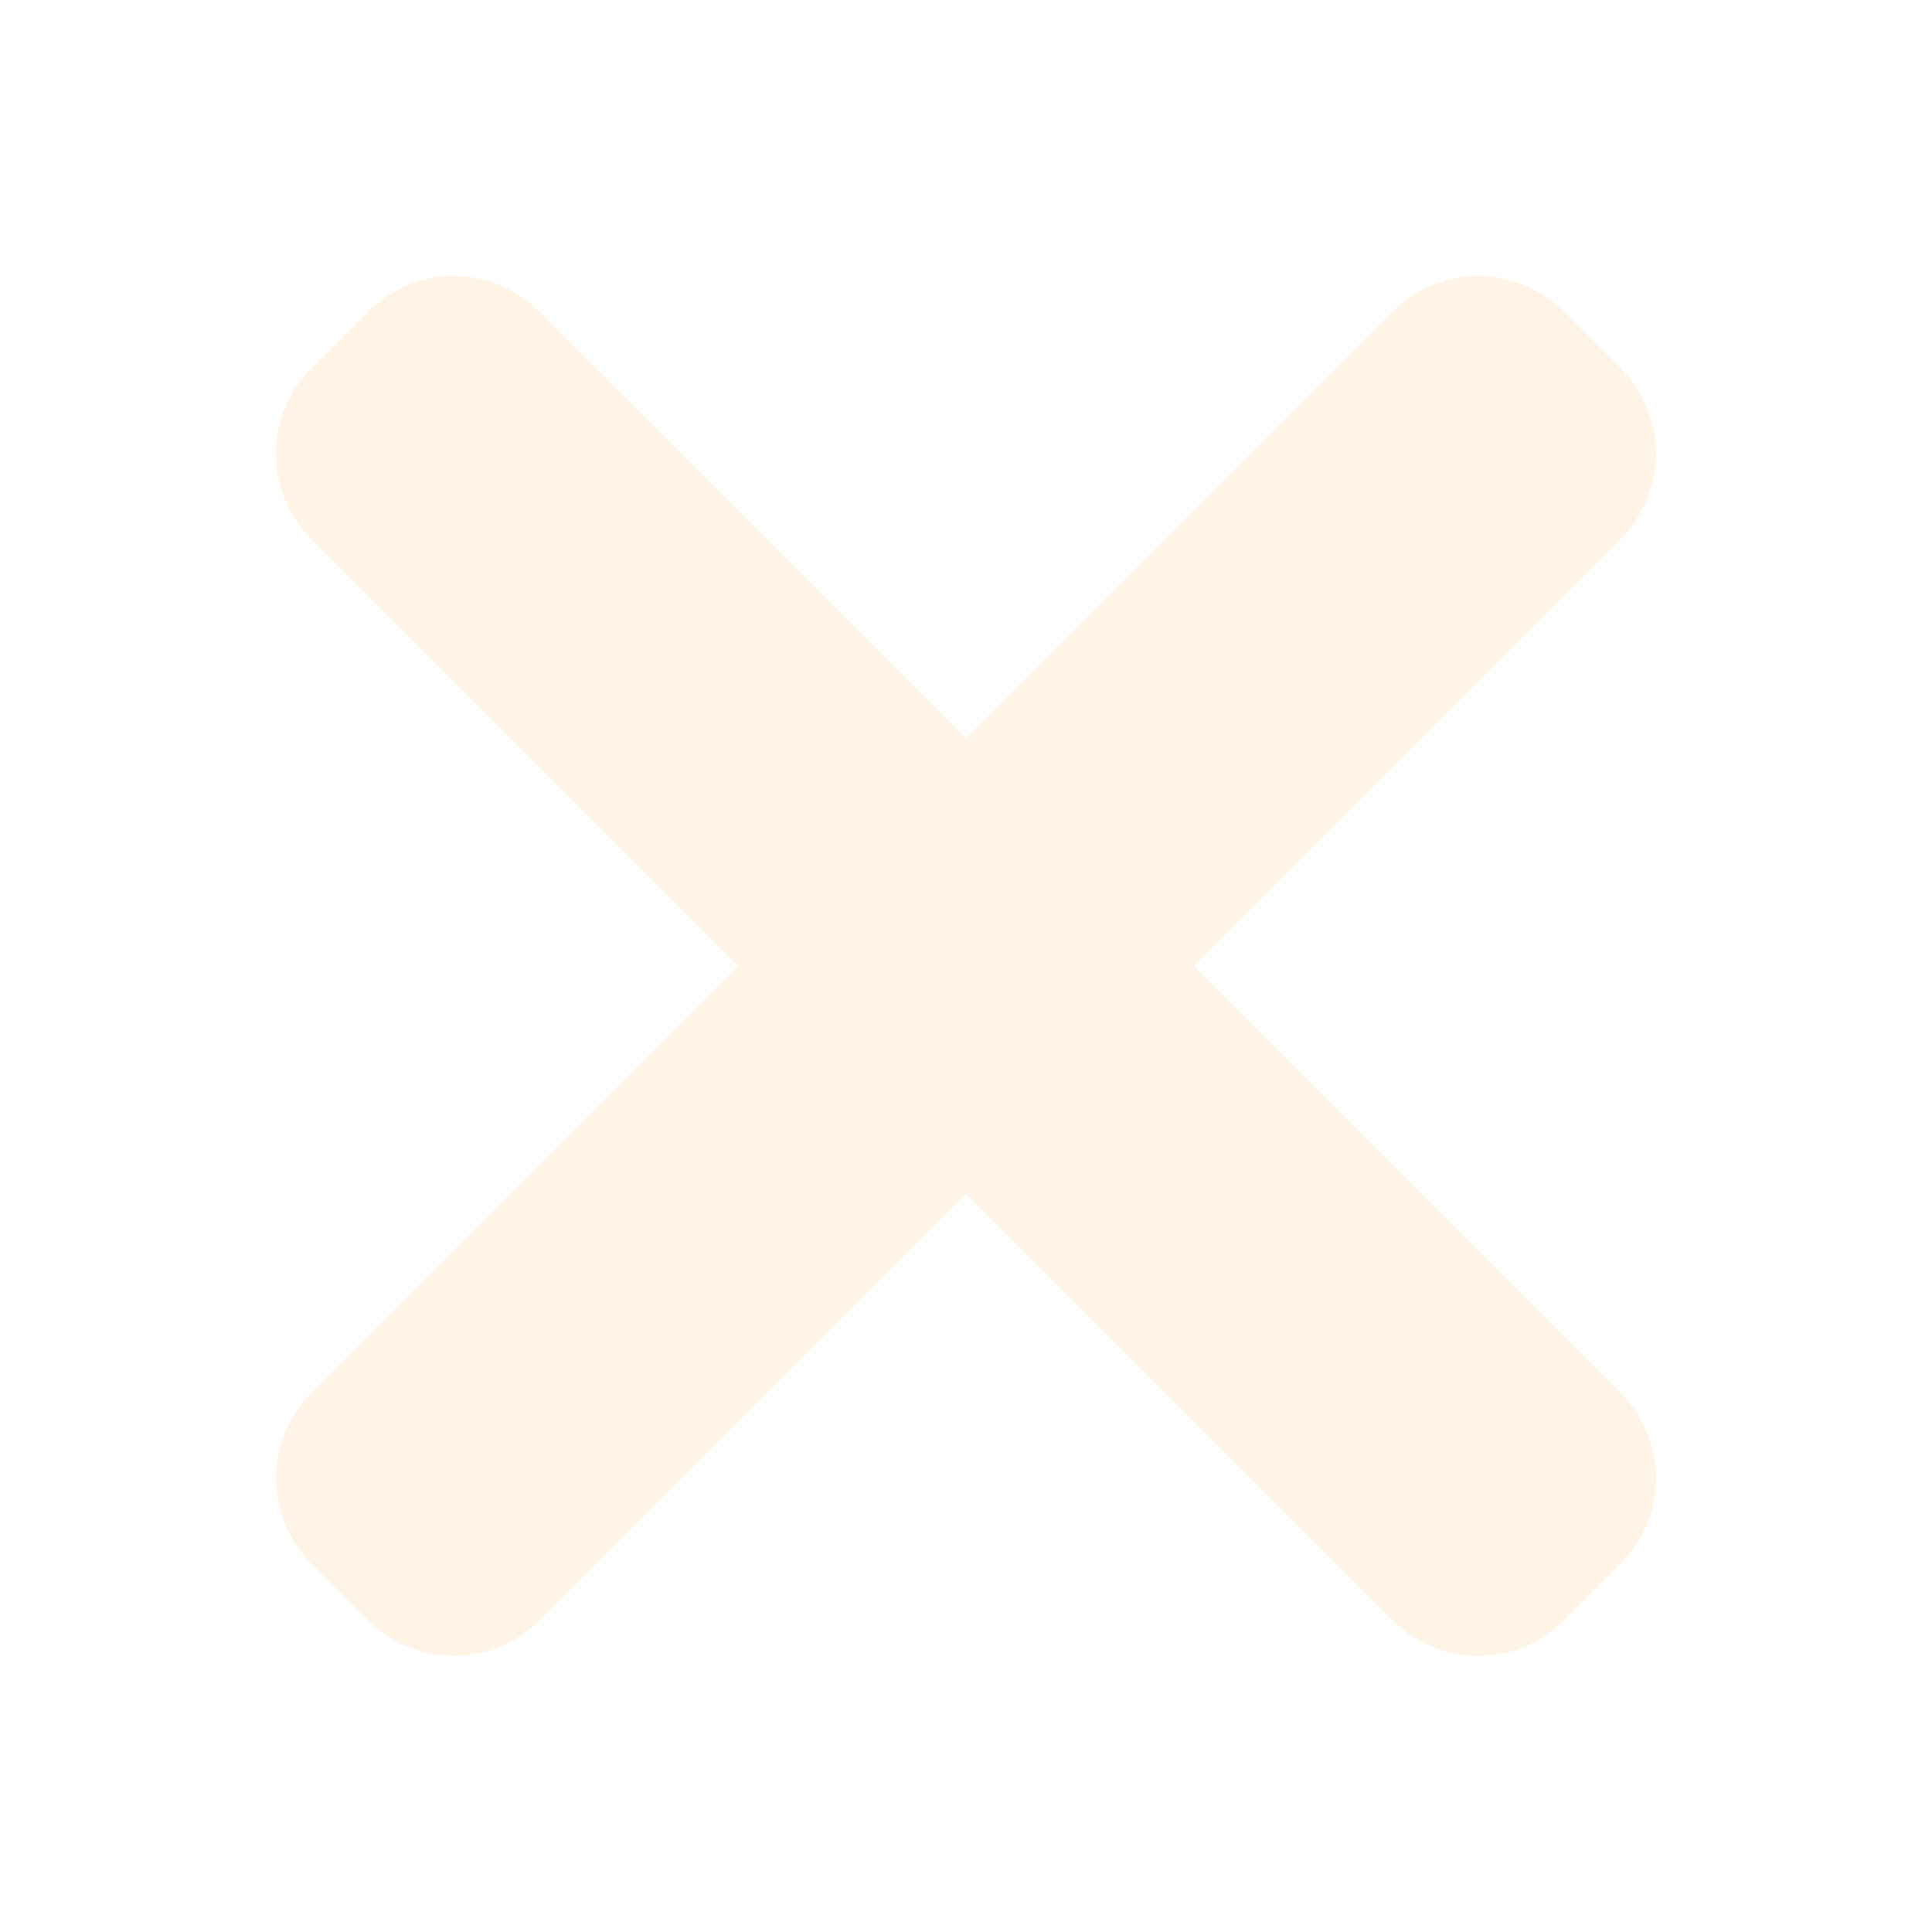
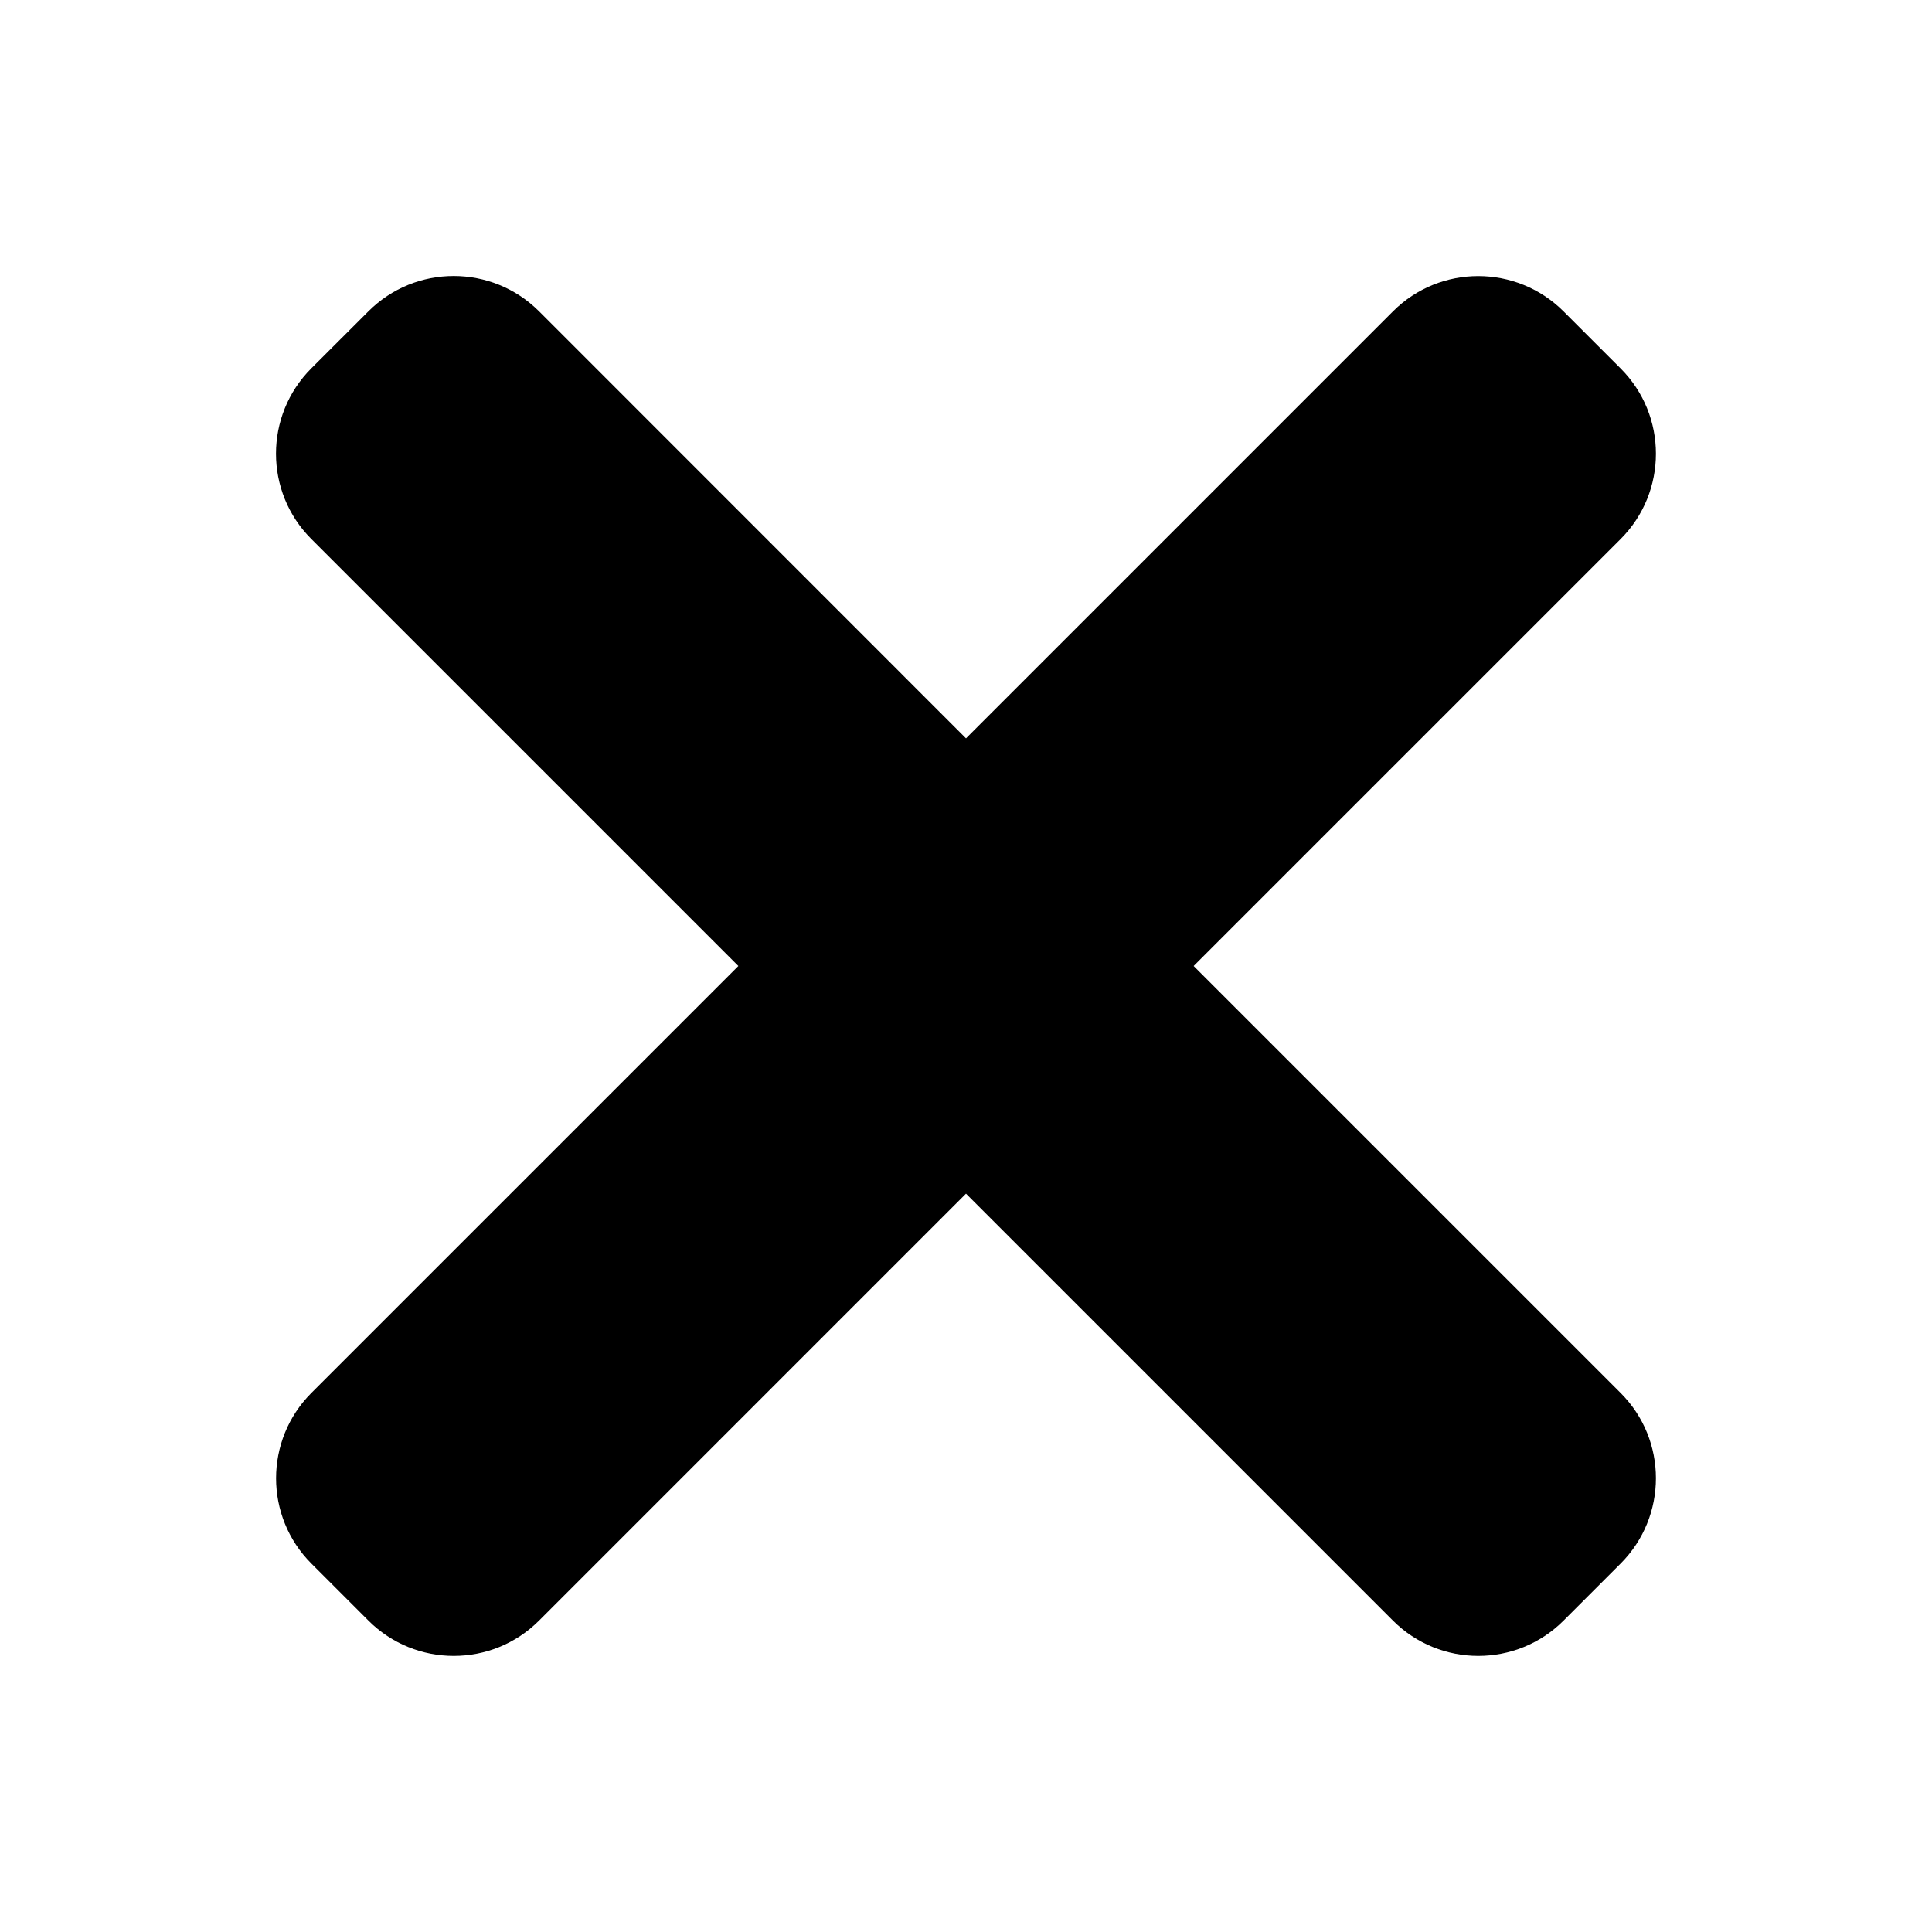
- <svg xmlns="http://www.w3.org/2000/svg" id="bold" enable-background="new 0 0 24 24" height="60" viewBox="0 0 24 24" width="60" fill="#fff4e6">
+ <svg xmlns="http://www.w3.org/2000/svg" id="bold" enable-background="new 0 0 24 24" height="60" viewBox="0 0 24 24" width="60">
  <path d="m14.828 12 5.303-5.303c.586-.586.586-1.536 0-2.121l-.707-.707c-.586-.586-1.536-.586-2.121 0l-5.303 5.303-5.303-5.304c-.586-.586-1.536-.586-2.121 0l-.708.707c-.586.586-.586 1.536 0 2.121l5.304 5.304-5.303 5.303c-.586.586-.586 1.536 0 2.121l.707.707c.586.586 1.536.586 2.121 0l5.303-5.303 5.303 5.303c.586.586 1.536.586 2.121 0l.707-.707c.586-.586.586-1.536 0-2.121z" />
</svg>
